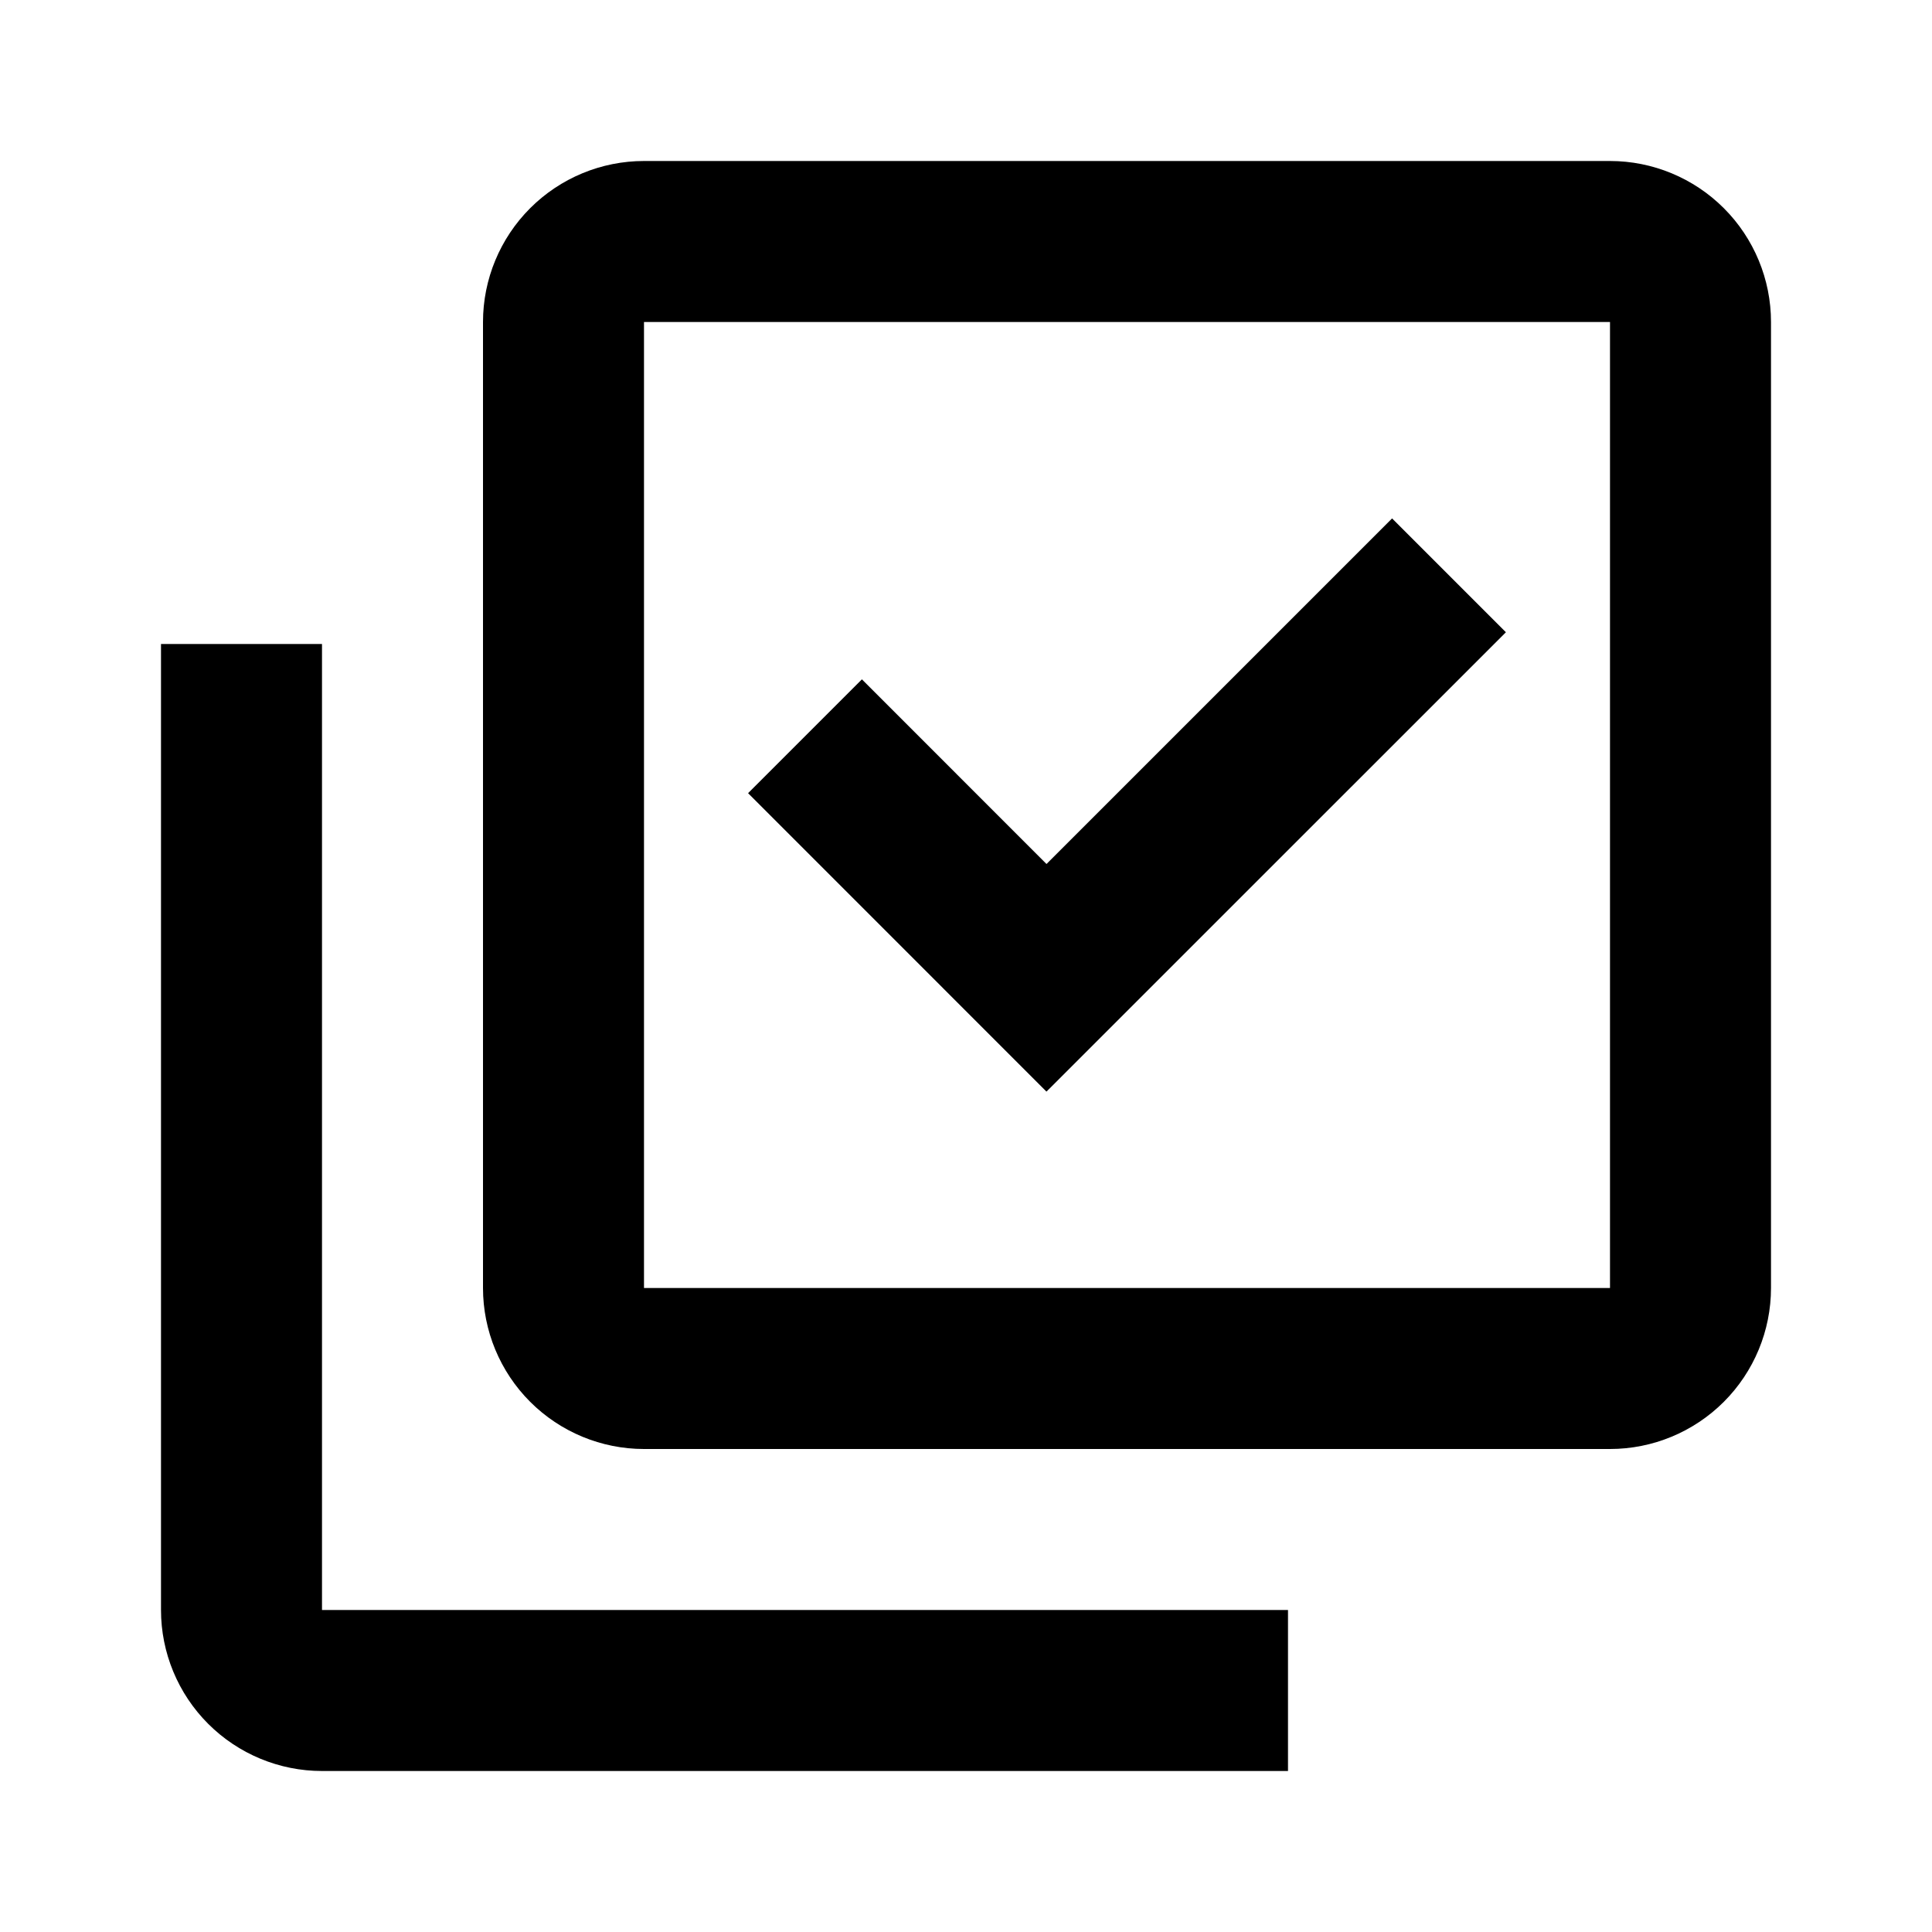
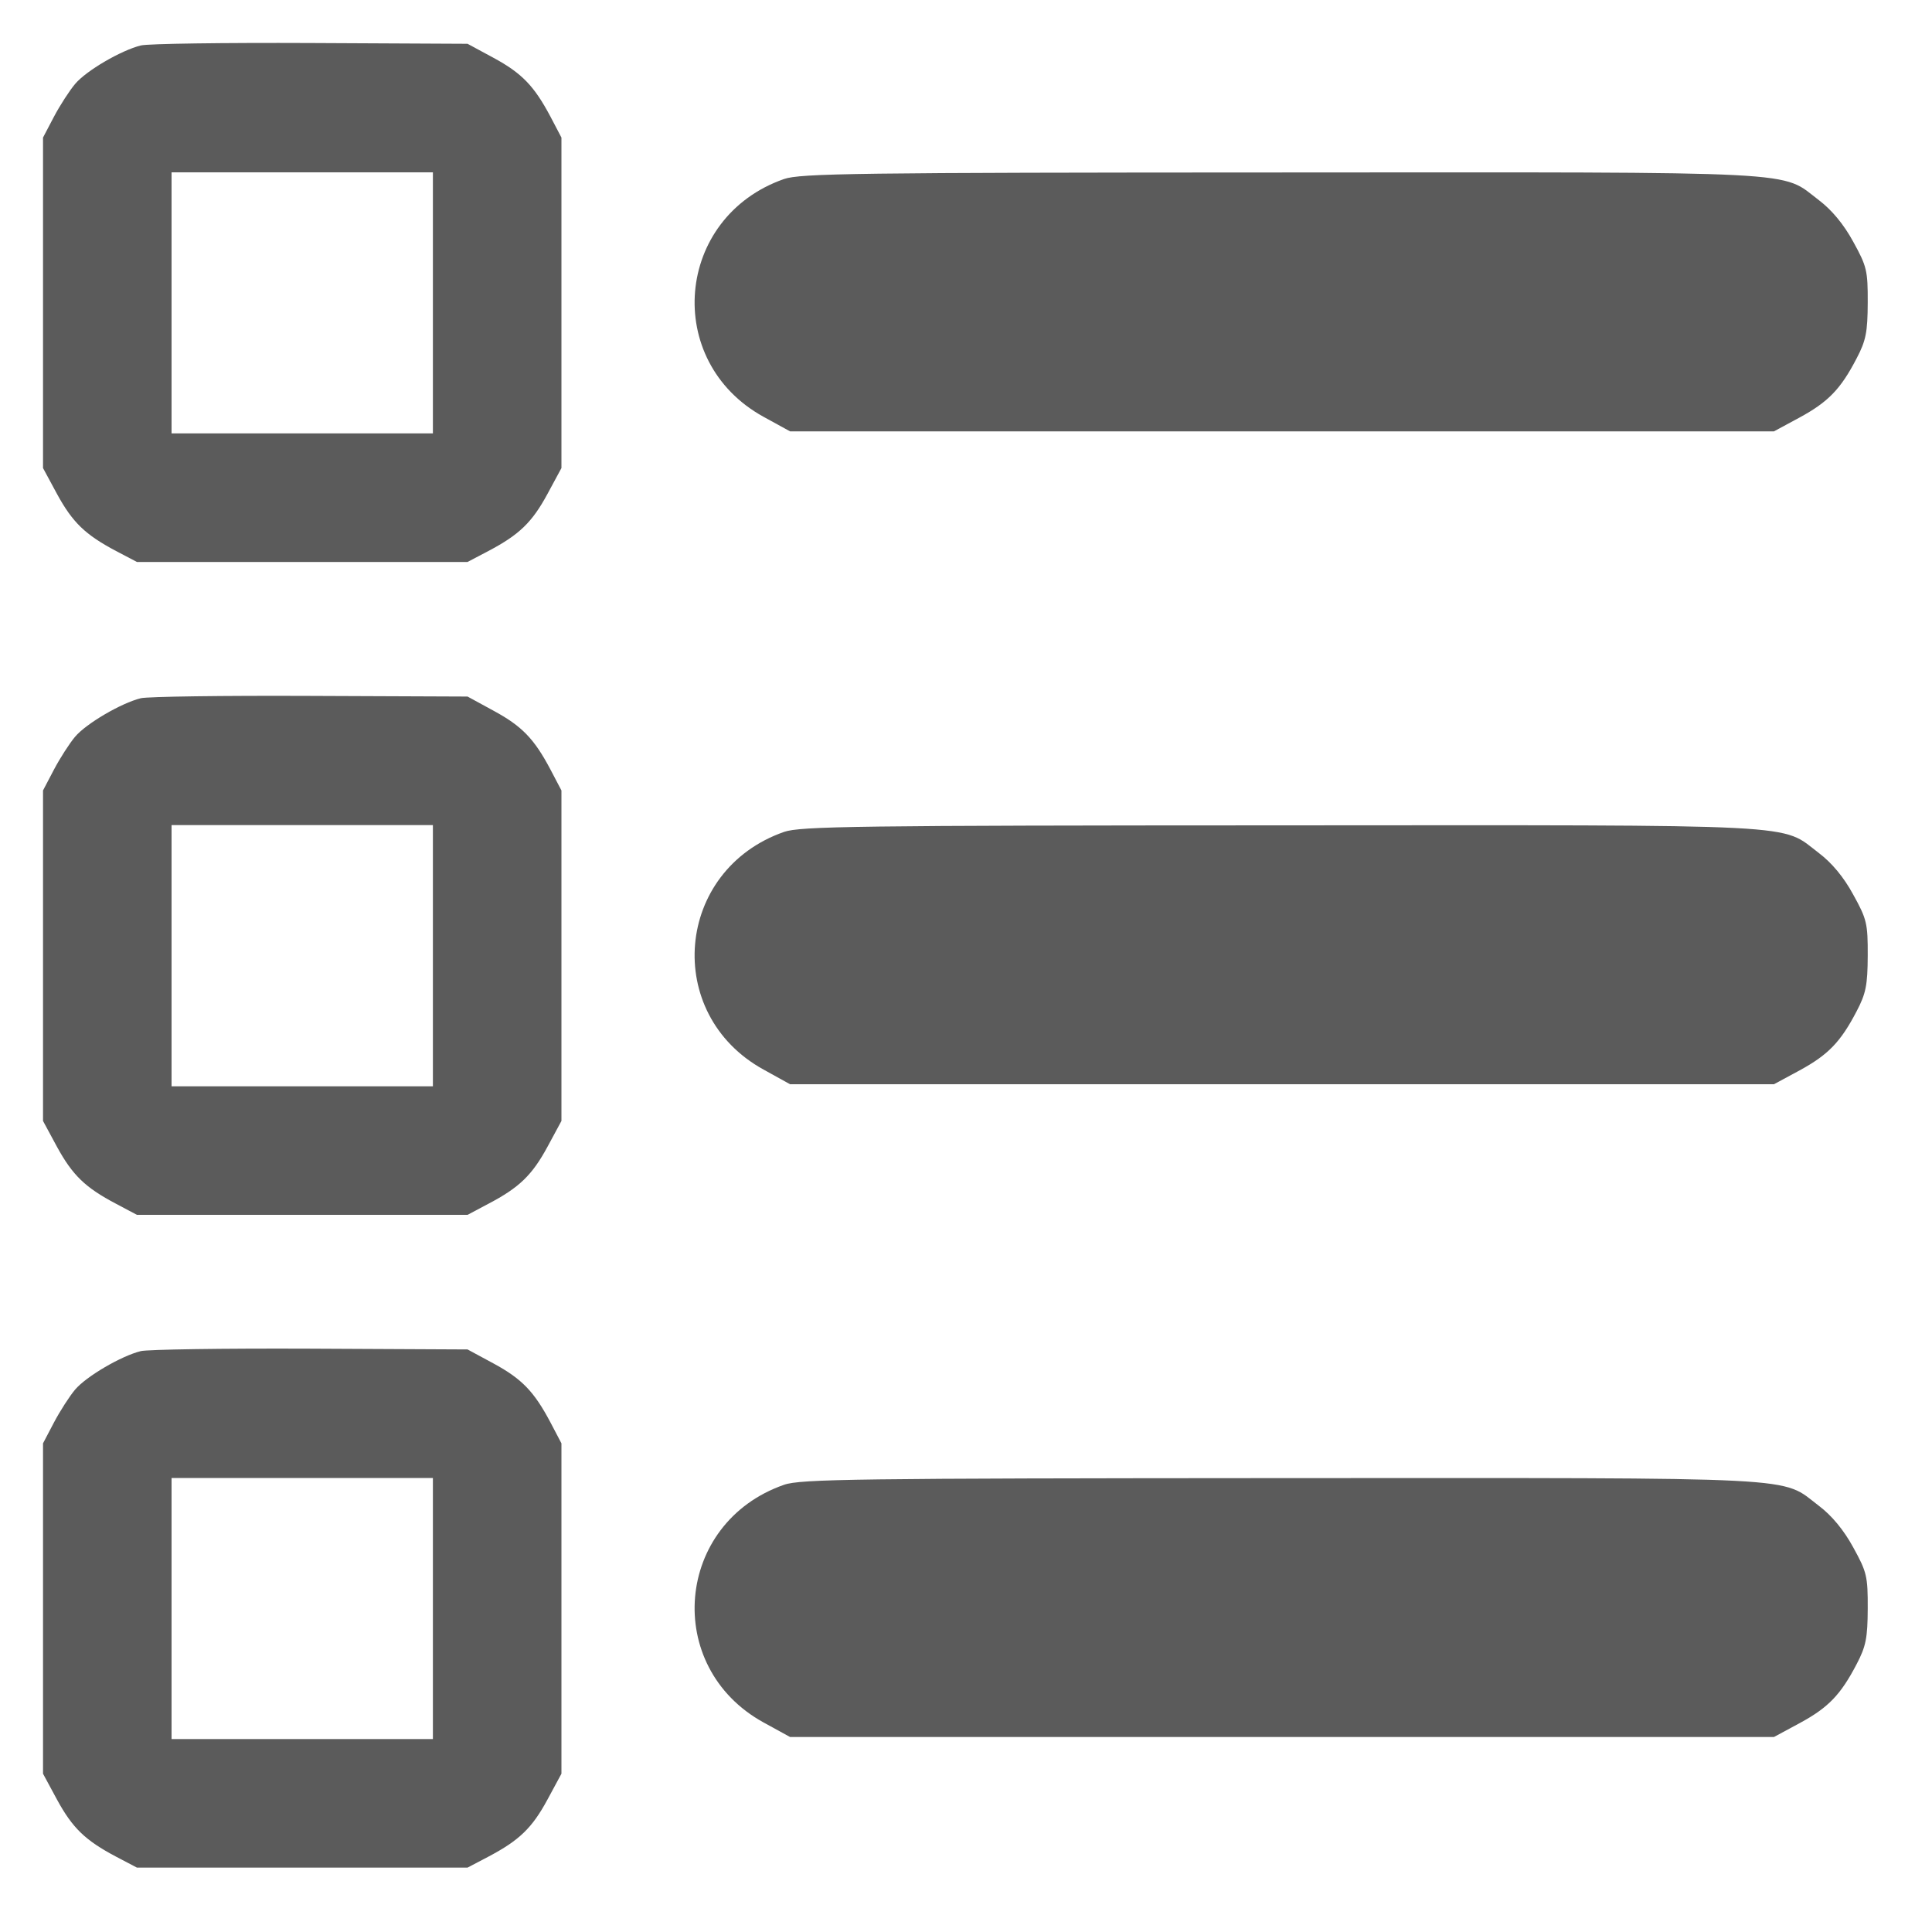
- <svg xmlns="http://www.w3.org/2000/svg" viewBox="0 0 24 24" fill="none">
-   <path d="M16 22H4C3.47 22 2.961 21.789 2.586 21.414C2.211 21.039 2 20.53 2 20V8H4V20H16V22ZM20 18H8C7.47 18 6.961 17.789 6.586 17.414C6.211 17.039 6 16.53 6 16V4C6 3.47 6.211 2.961 6.586 2.586C6.961 2.211 7.47 2 8 2H20C20.53 2 21.039 2.211 21.414 2.586C21.789 2.961 22 3.47 22 4V16C22 16.53 21.789 17.039 21.414 17.414C21.039 17.789 20.53 18 20 18ZM8 4V16H20V4H8ZM13 13.561L9.293 9.853L10.707 8.439L13 10.733L17.293 6.44L18.707 7.854L13 13.56V13.561Z" fill="currentColor" />
+ <svg xmlns="http://www.w3.org/2000/svg" viewBox="0 0 15 15" fill="none">
+   <path fill-rule="evenodd" clip-rule="evenodd" d="M1.093 0.353C0.94 0.391 0.669 0.549 0.583 0.652C0.54 0.703 0.466 0.817 0.419 0.906L0.334 1.068V2.351V3.634L0.442 3.834C0.563 4.056 0.661 4.151 0.901 4.278L1.063 4.363H2.347H3.63L3.792 4.278C4.032 4.151 4.131 4.056 4.251 3.834L4.359 3.634V2.351V1.068L4.274 0.906C4.147 0.667 4.052 0.568 3.83 0.448L3.63 0.34L2.41 0.334C1.739 0.331 1.146 0.339 1.093 0.353ZM3.361 2.351V3.365H2.347H1.332V2.351V1.338H2.347H3.361V2.351ZM6.087 1.39C5.241 1.686 5.145 2.805 5.928 3.236L6.134 3.349H9.954H13.773L13.973 3.241C14.195 3.12 14.291 3.021 14.415 2.782C14.487 2.645 14.5 2.579 14.501 2.351C14.502 2.101 14.494 2.068 14.388 1.876C14.315 1.742 14.222 1.63 14.123 1.555C13.819 1.324 14.076 1.337 9.942 1.339C6.65 1.34 6.213 1.346 6.087 1.39ZM1.093 5.421C0.94 5.459 0.669 5.618 0.583 5.72C0.54 5.771 0.466 5.886 0.419 5.975L0.334 6.137V7.42V8.703L0.442 8.903C0.563 9.124 0.661 9.22 0.901 9.346L1.063 9.432H2.347H3.63L3.792 9.346C4.032 9.22 4.131 9.124 4.251 8.903L4.359 8.703V7.42V6.137L4.274 5.975C4.147 5.735 4.052 5.637 3.83 5.517L3.63 5.408L2.41 5.403C1.739 5.4 1.146 5.408 1.093 5.421ZM3.361 7.42V8.434H2.347H1.332V7.42V6.406H2.347H3.361V7.42ZM6.087 6.459C5.241 6.755 5.145 7.873 5.928 8.304L6.134 8.418H9.954H13.773L13.973 8.31C14.195 8.189 14.291 8.089 14.415 7.851C14.487 7.714 14.5 7.648 14.501 7.42C14.502 7.17 14.494 7.136 14.388 6.945C14.315 6.81 14.222 6.699 14.123 6.624C13.819 6.393 14.076 6.406 9.942 6.408C6.65 6.409 6.213 6.415 6.087 6.459ZM1.093 10.49C0.94 10.528 0.669 10.687 0.583 10.789C0.54 10.84 0.466 10.955 0.419 11.044L0.334 11.206V12.489V13.771L0.442 13.971C0.563 14.193 0.661 14.288 0.901 14.415L1.063 14.5H2.347H3.63L3.792 14.415C4.032 14.288 4.131 14.193 4.251 13.971L4.359 13.771V12.489V11.206L4.274 11.044C4.147 10.804 4.052 10.705 3.83 10.585L3.63 10.477L2.41 10.471C1.739 10.468 1.146 10.477 1.093 10.49ZM3.361 12.489V13.502H2.347H1.332V12.489V11.475H2.347H3.361V12.489ZM6.087 11.528C5.241 11.823 5.145 12.942 5.928 13.373L6.134 13.486H9.954H13.773L13.973 13.378C14.195 13.258 14.291 13.158 14.415 12.92C14.487 12.783 14.5 12.717 14.501 12.489C14.502 12.238 14.494 12.205 14.388 12.013C14.315 11.879 14.222 11.767 14.123 11.692C13.819 11.461 14.076 11.475 9.942 11.476C6.65 11.478 6.213 11.483 6.087 11.528Z" fill="#5B5B5B" />
</svg>
